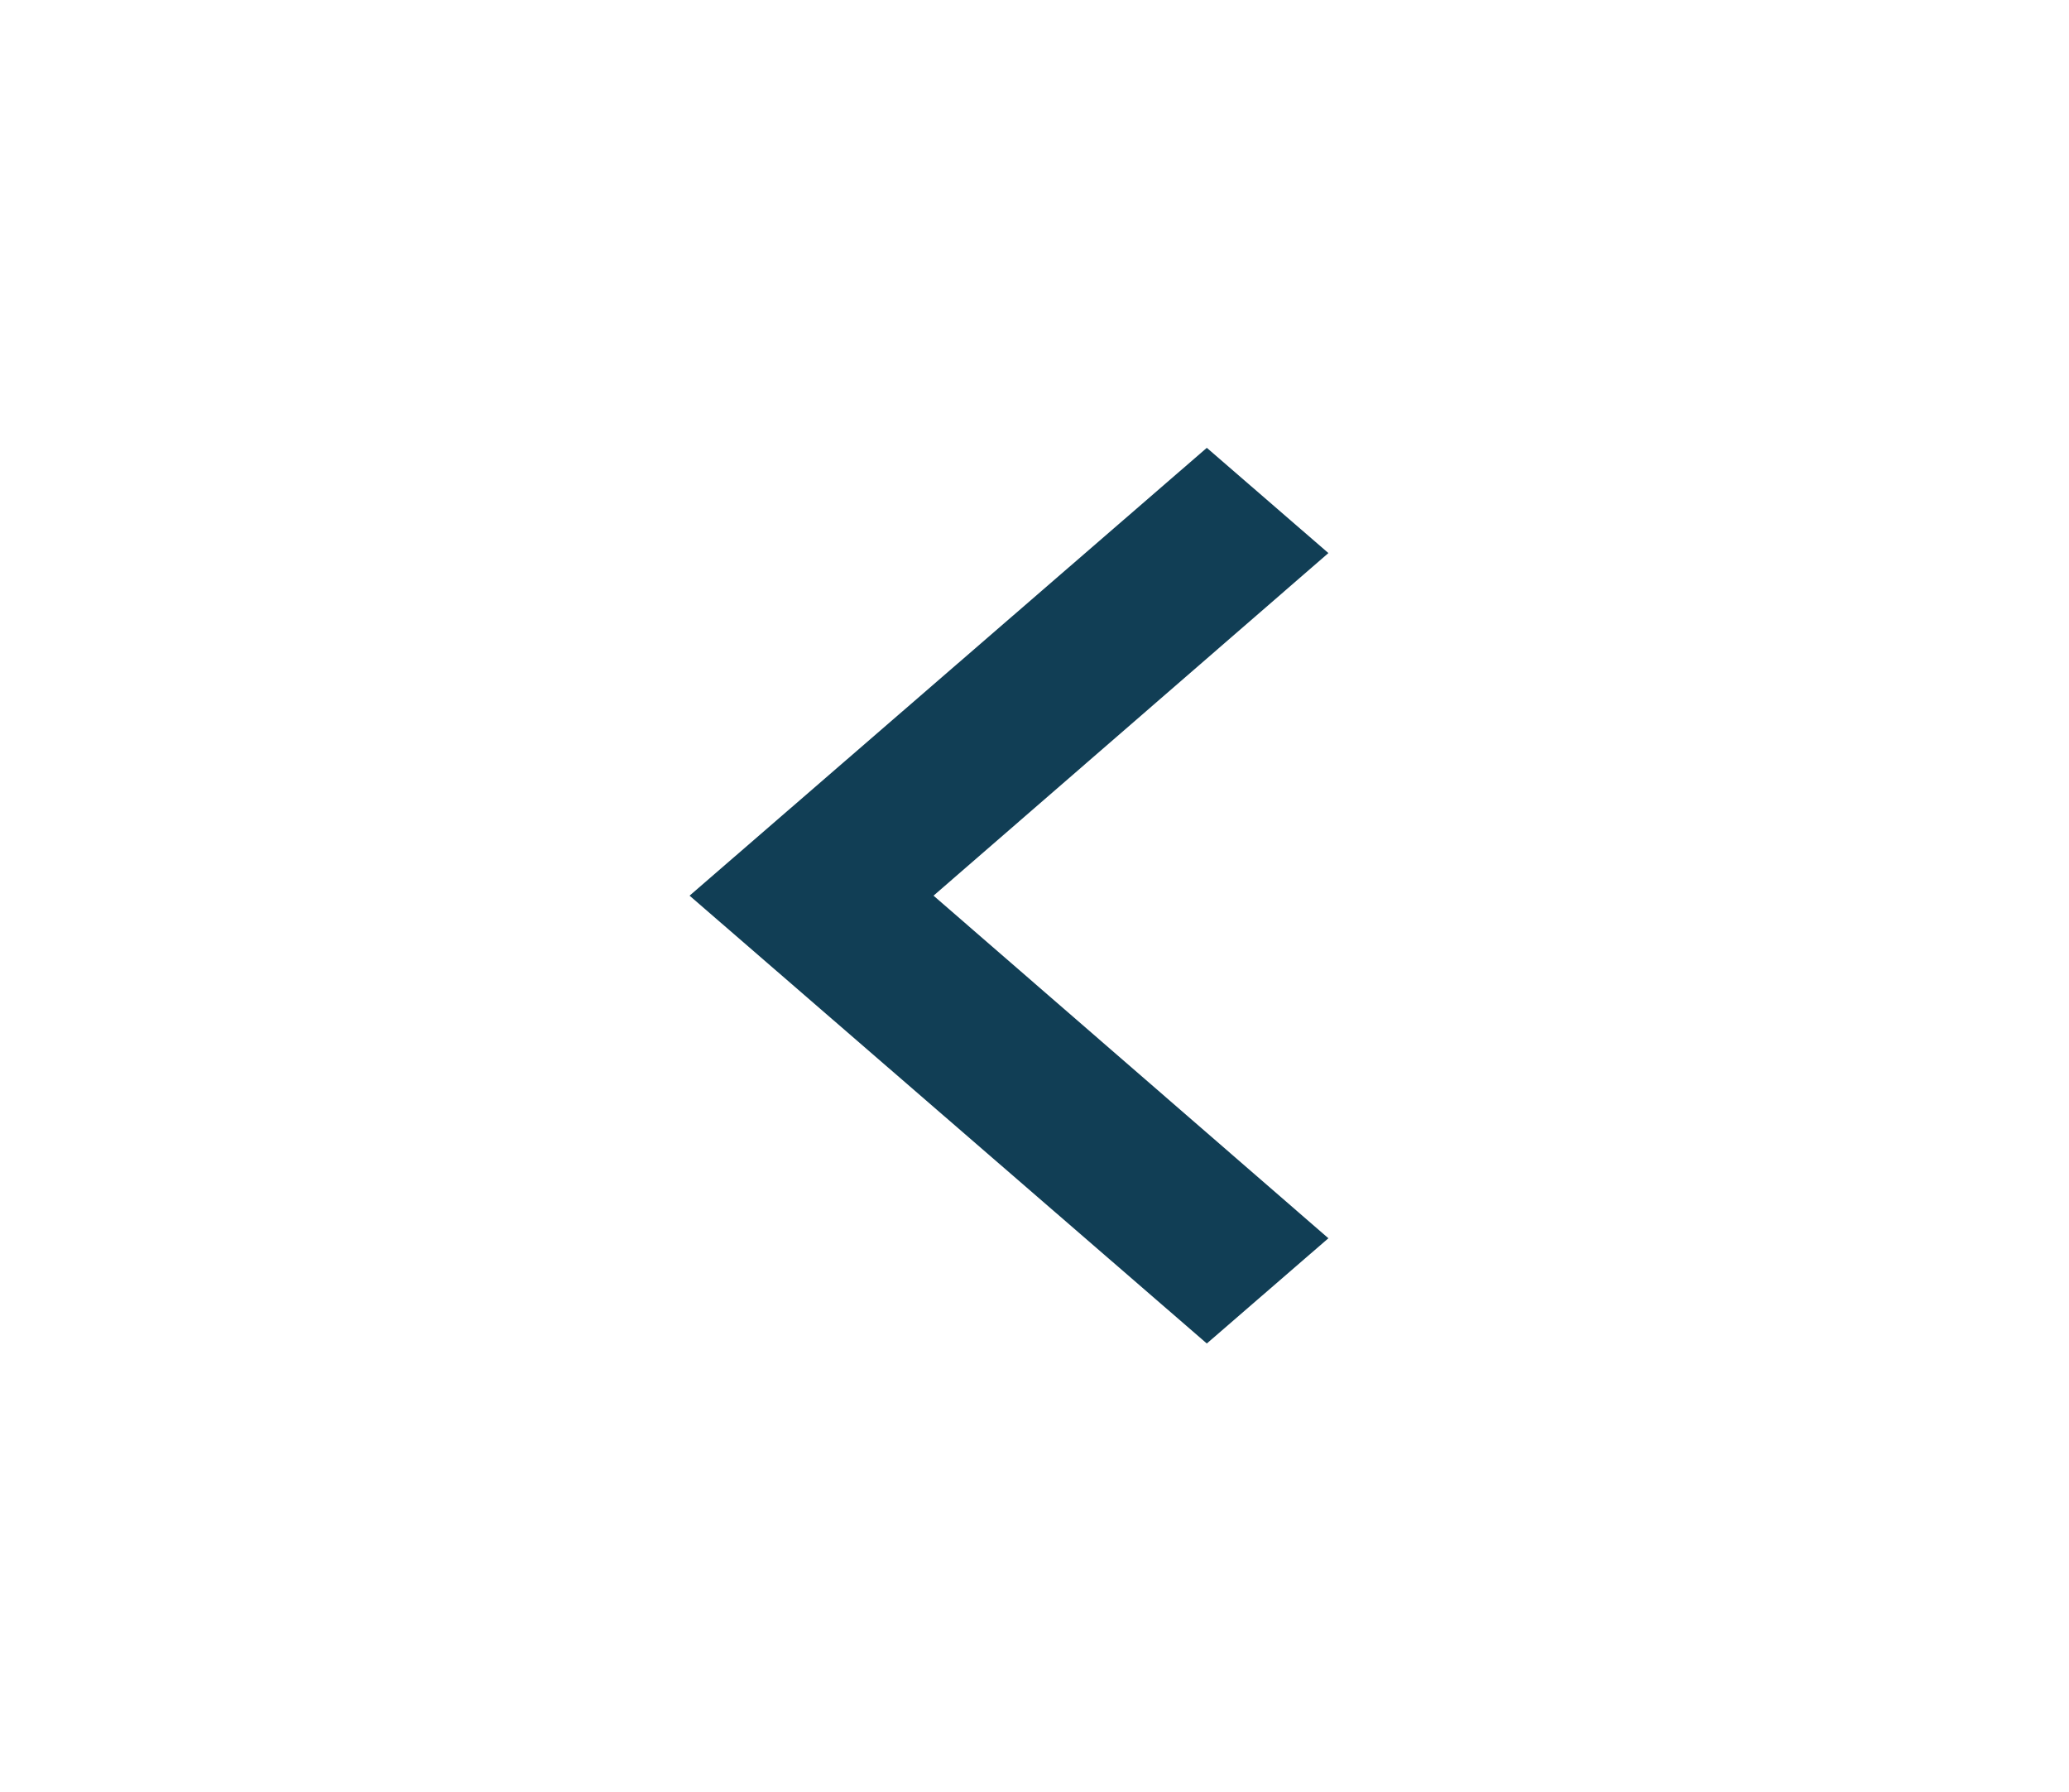
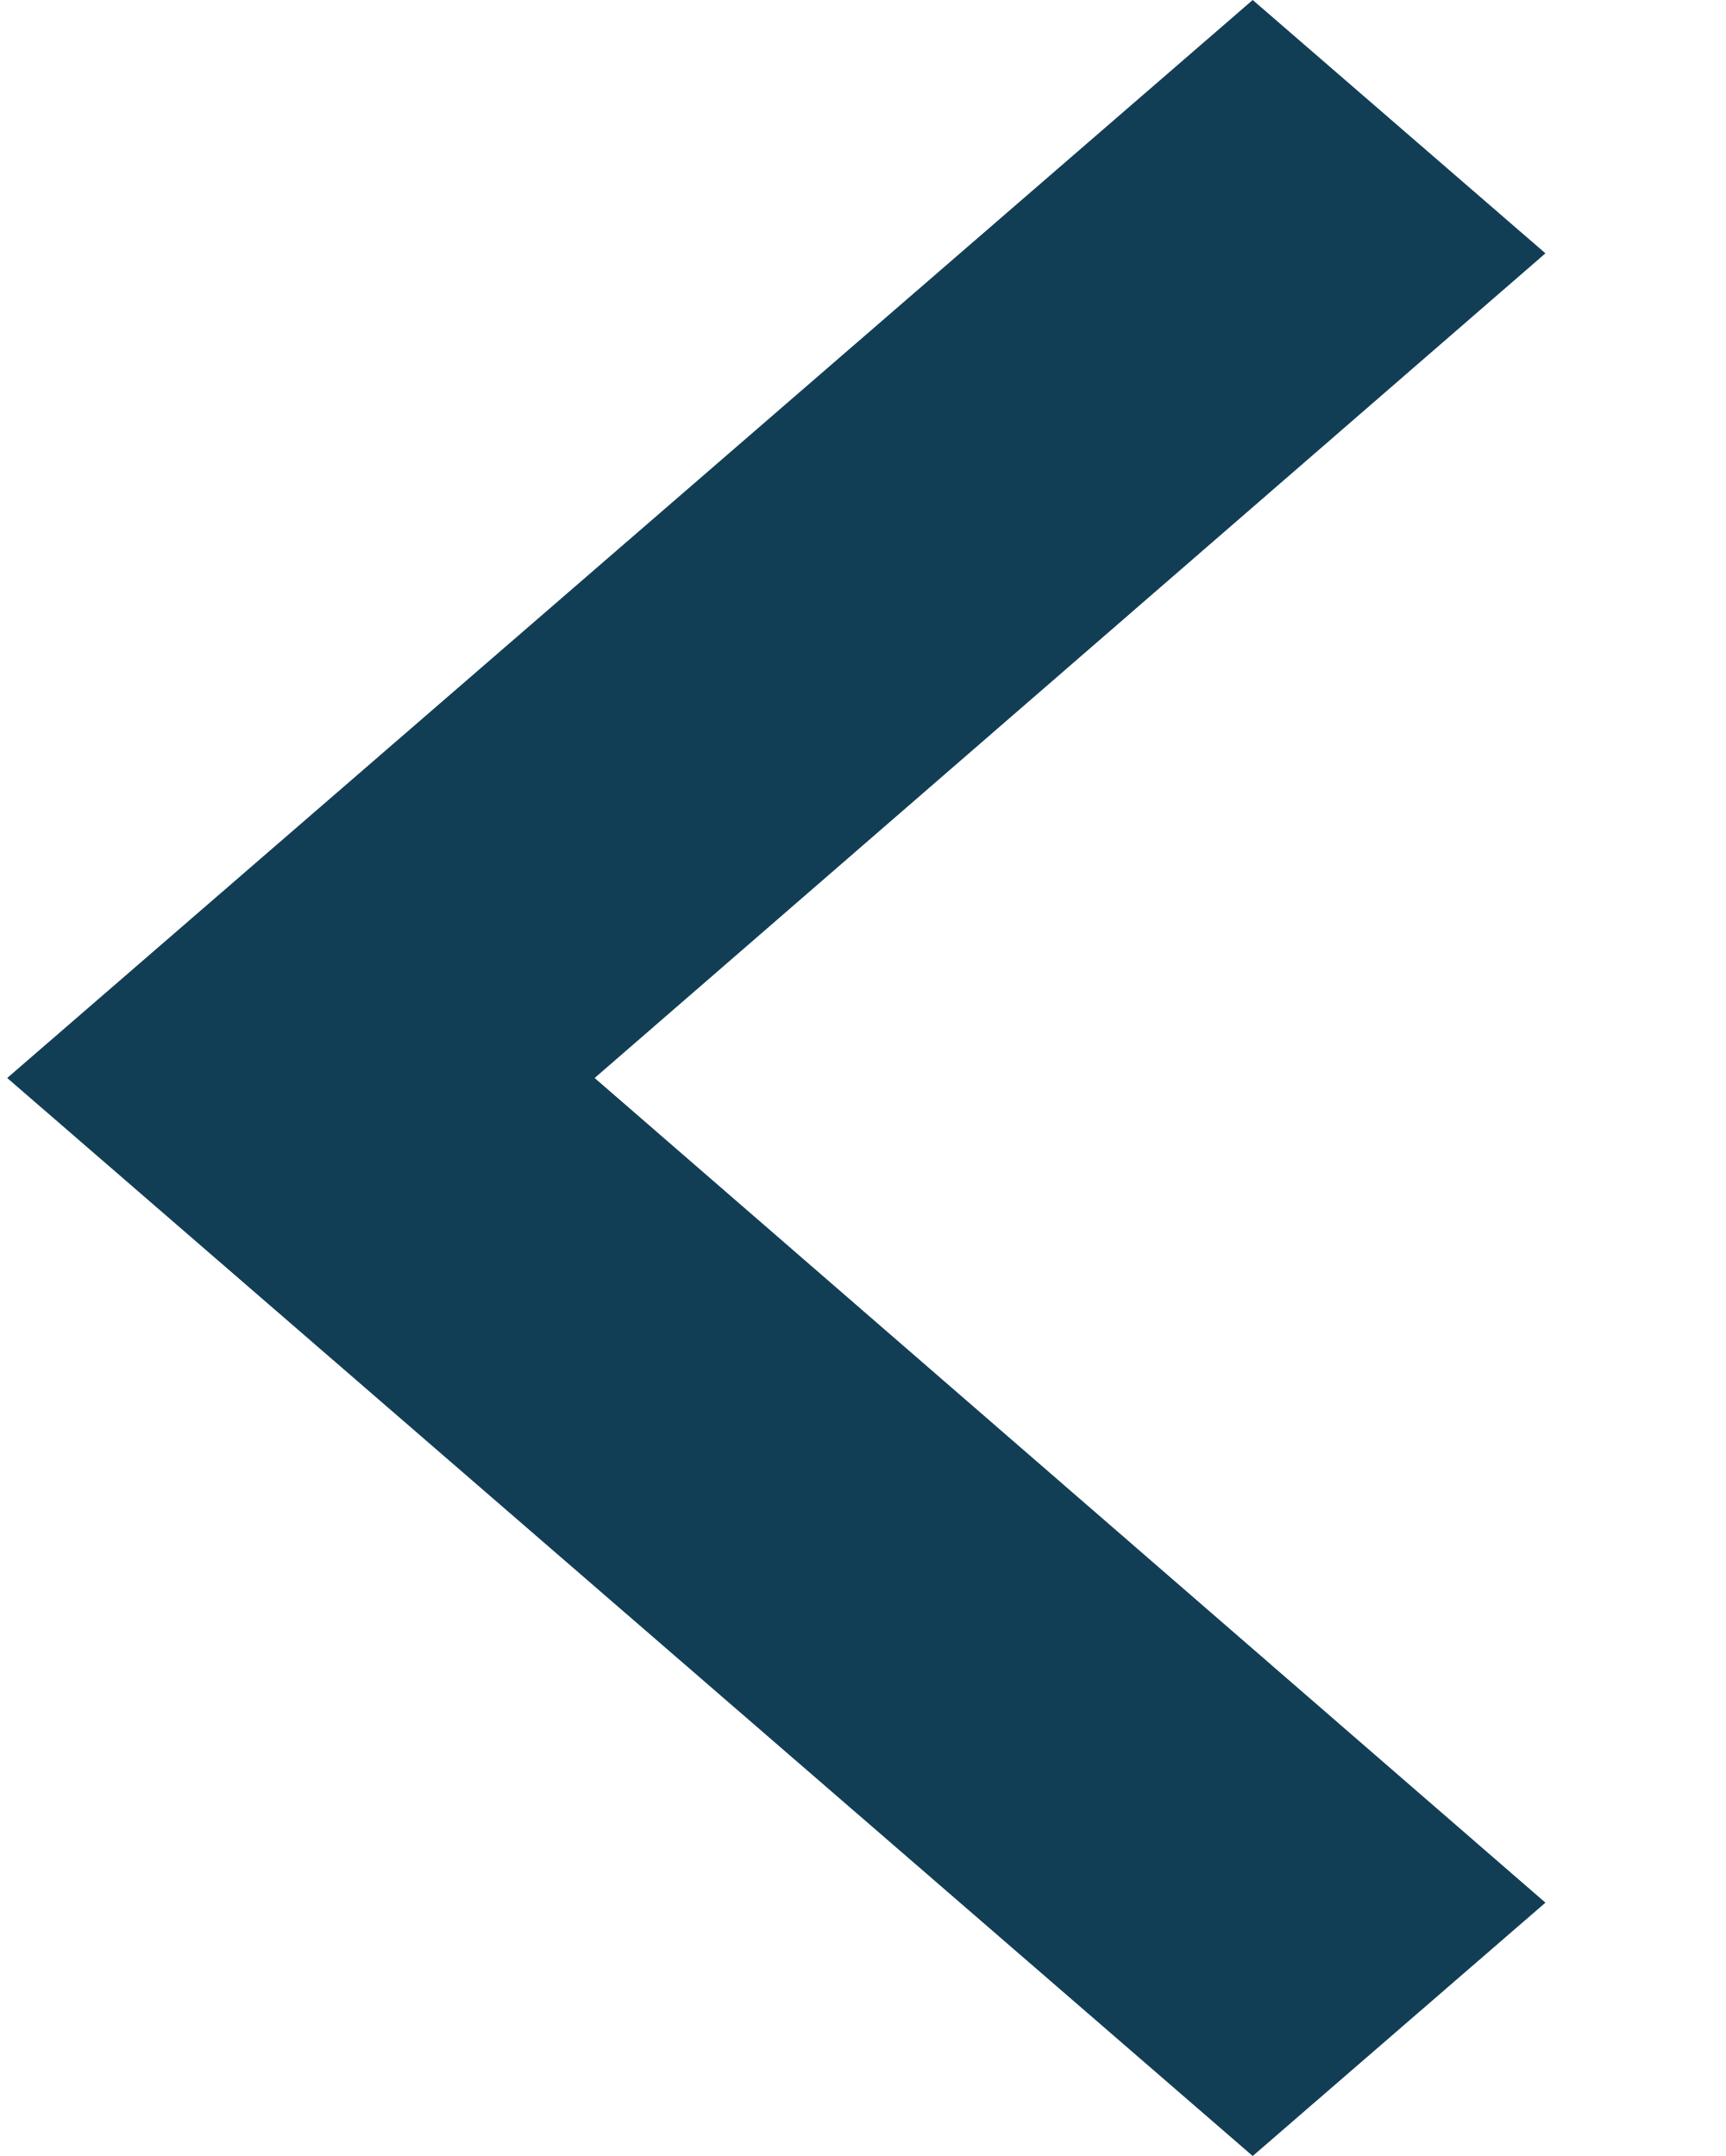
- <svg xmlns="http://www.w3.org/2000/svg" width="27.724" height="24" viewBox="0 0 27.724 24" fill="none">
+ <svg xmlns="http://www.w3.org/2000/svg" width="9.60" height="12" viewBox="9.20 6 9.60 12" fill="none">
  <path d="M17.8 16.59L12.509 12L17.8 7.41L16.171 6L9.24 12L16.171 18L17.8 16.59Z" fill="#113E55" />
</svg>
